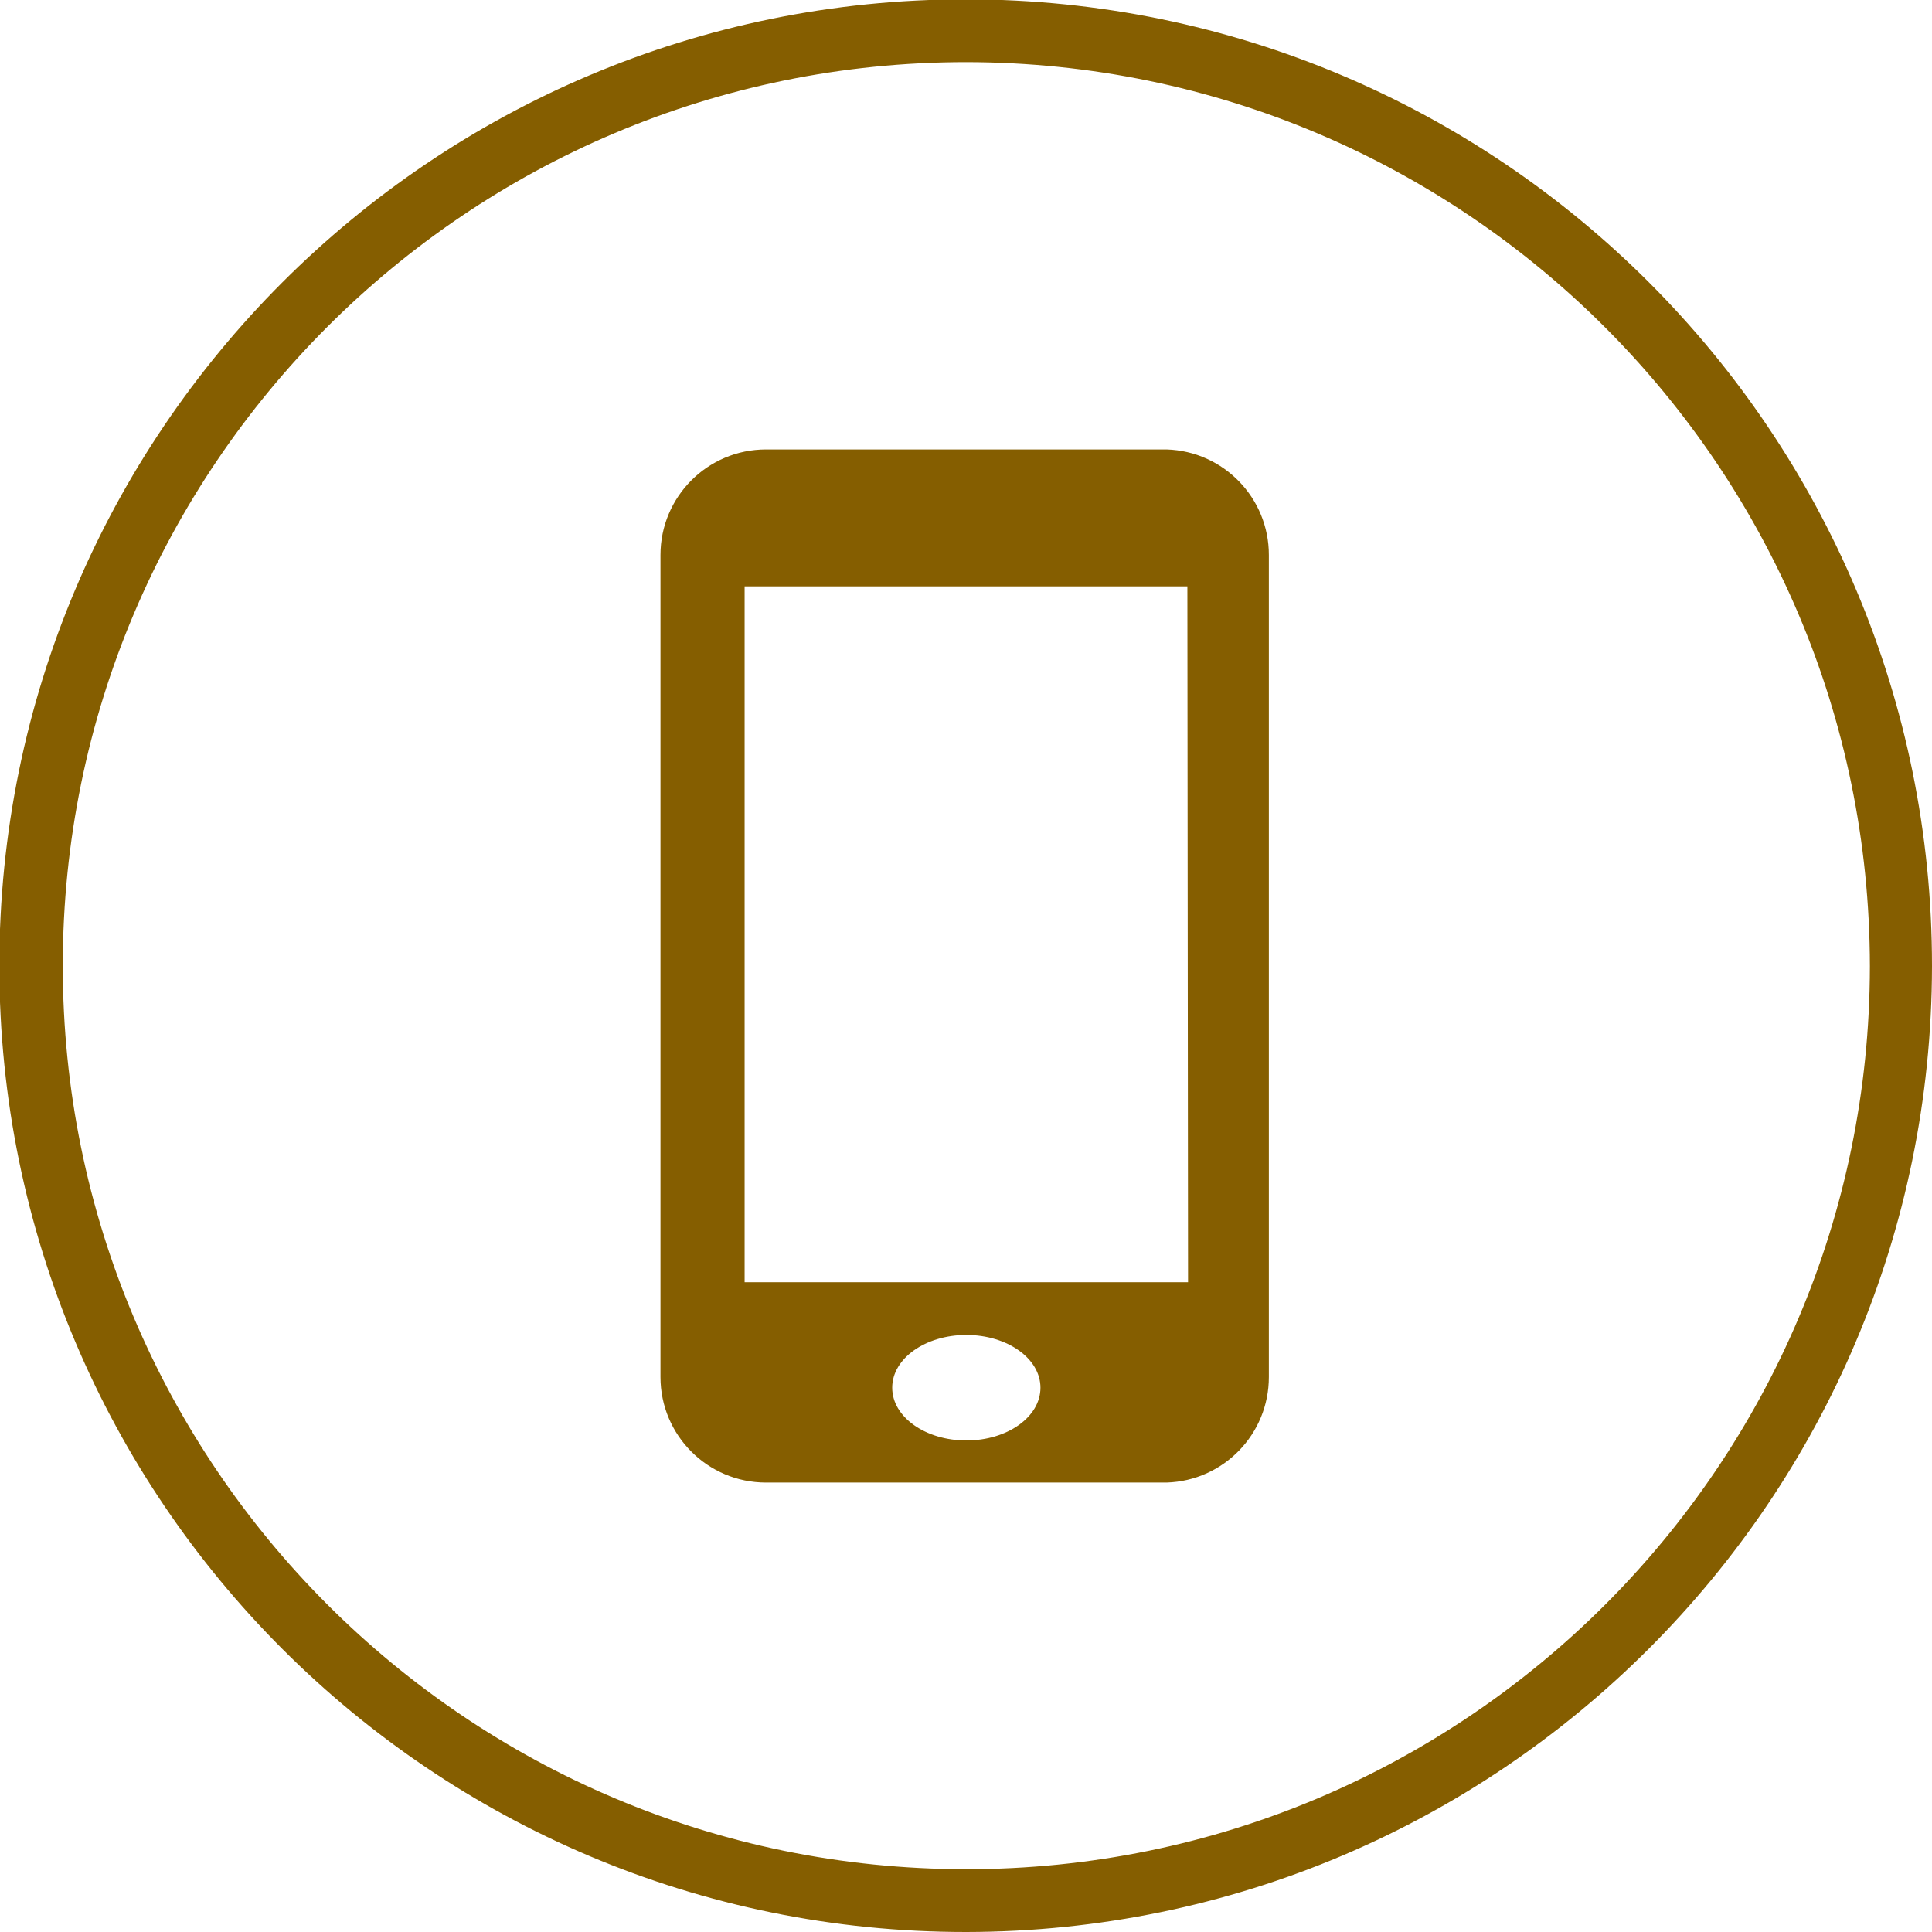
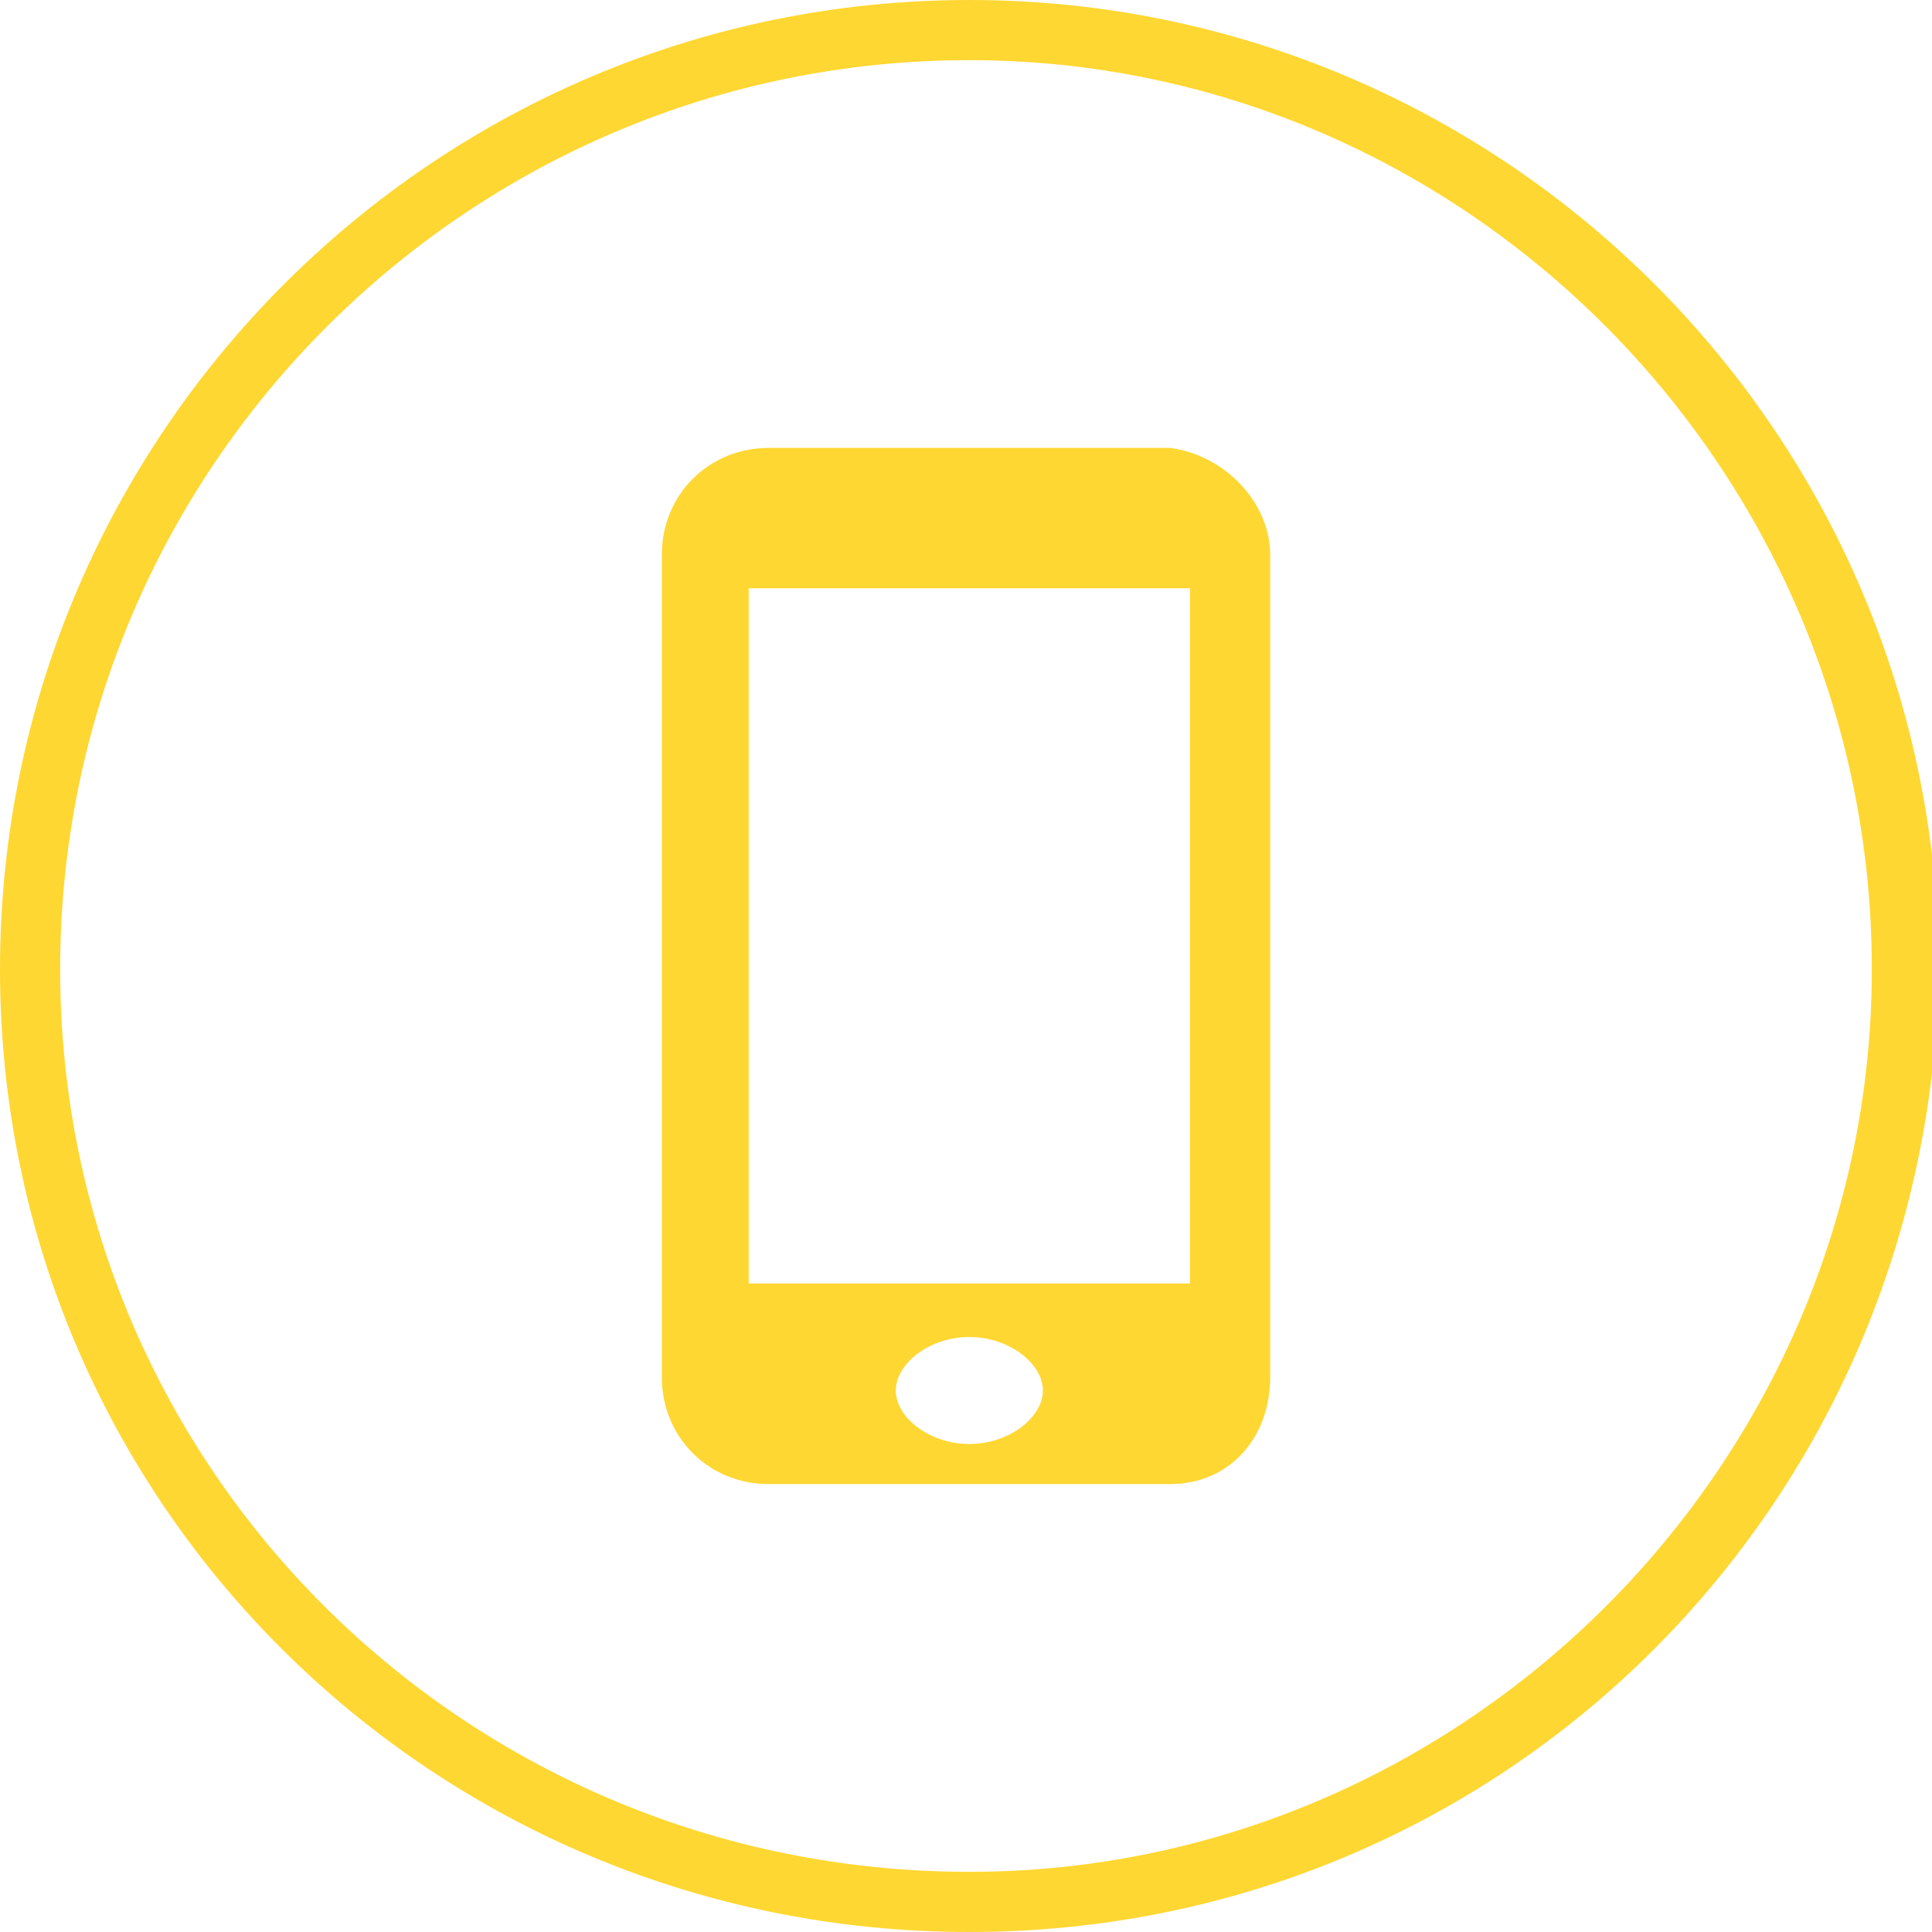
- <svg xmlns="http://www.w3.org/2000/svg" viewBox="0 0 28.93 28.93">
-   <defs>
-     <style>.cls-1{fill:#855e00;}</style>
-   </defs>
-   <g id="圖層_2" data-name="圖層 2">
-     <g id="圖層_1-2" data-name="圖層 1">
-       <path class="cls-1" d="M14.47,28.93A14.47,14.47,0,1,1,28.93,14.47,14.48,14.48,0,0,1,14.47,28.93Zm0-28A13.53,13.53,0,1,0,28,14.47,13.55,13.55,0,0,0,14.47.93Z" />
-       <path class="cls-1" d="M17.47,6.73h-6A1.58,1.58,0,0,0,9.89,8.31V20.62a1.58,1.58,0,0,0,1.58,1.58h6A1.58,1.58,0,0,0,19,20.62V8.31A1.58,1.58,0,0,0,17.47,6.73Zm-3,14.84c-.61,0-1.11-.35-1.11-.79s.5-.79,1.11-.79,1.11.35,1.11.79S15.08,21.57,14.47,21.57Zm3.32-2.37H11.15V8.78h6.63Z" />
+ <svg xmlns="http://www.w3.org/2000/svg" version="1.1" id="圖層_1" x="0px" y="0px" viewBox="0 0 28.9 28.9" style="enable-background:new 0 0 28.9 28.9;" xml:space="preserve">
+   <style type="text/css">
+ 	.st0{fill:#FFD732;}
+ </style>
+   <g id="圖層_2">
+     <g id="圖層_1-2">
+       <path class="st0" d="M14.5,28.9C6.5,28.9,0,22.5,0,14.5S6.5,0,14.5,0s14.5,6.5,14.5,14.5c0,0,0,0,0,0    C28.9,22.5,22.5,28.9,14.5,28.9z M14.5,0.9C7,0.9,0.9,7,0.9,14.5S7,28,14.5,28C21.9,28,28,21.9,28,14.5C28,7,21.9,0.9,14.5,0.9z" />
+       <path class="st0" d="M17.5,6.7h-6c-0.9,0-1.6,0.7-1.6,1.6v12.3c0,0.9,0.7,1.6,1.6,1.6h6c0.9,0,1.5-0.7,1.5-1.6V8.3    C19,7.5,18.3,6.8,17.5,6.7z M14.5,21.6c-0.6,0-1.1-0.4-1.1-0.8s0.5-0.8,1.1-0.8s1.1,0.4,1.1,0.8S15.1,21.6,14.5,21.6z M17.8,19.2    h-6.6V8.8h6.6L17.8,19.2z" />
    </g>
  </g>
</svg>
